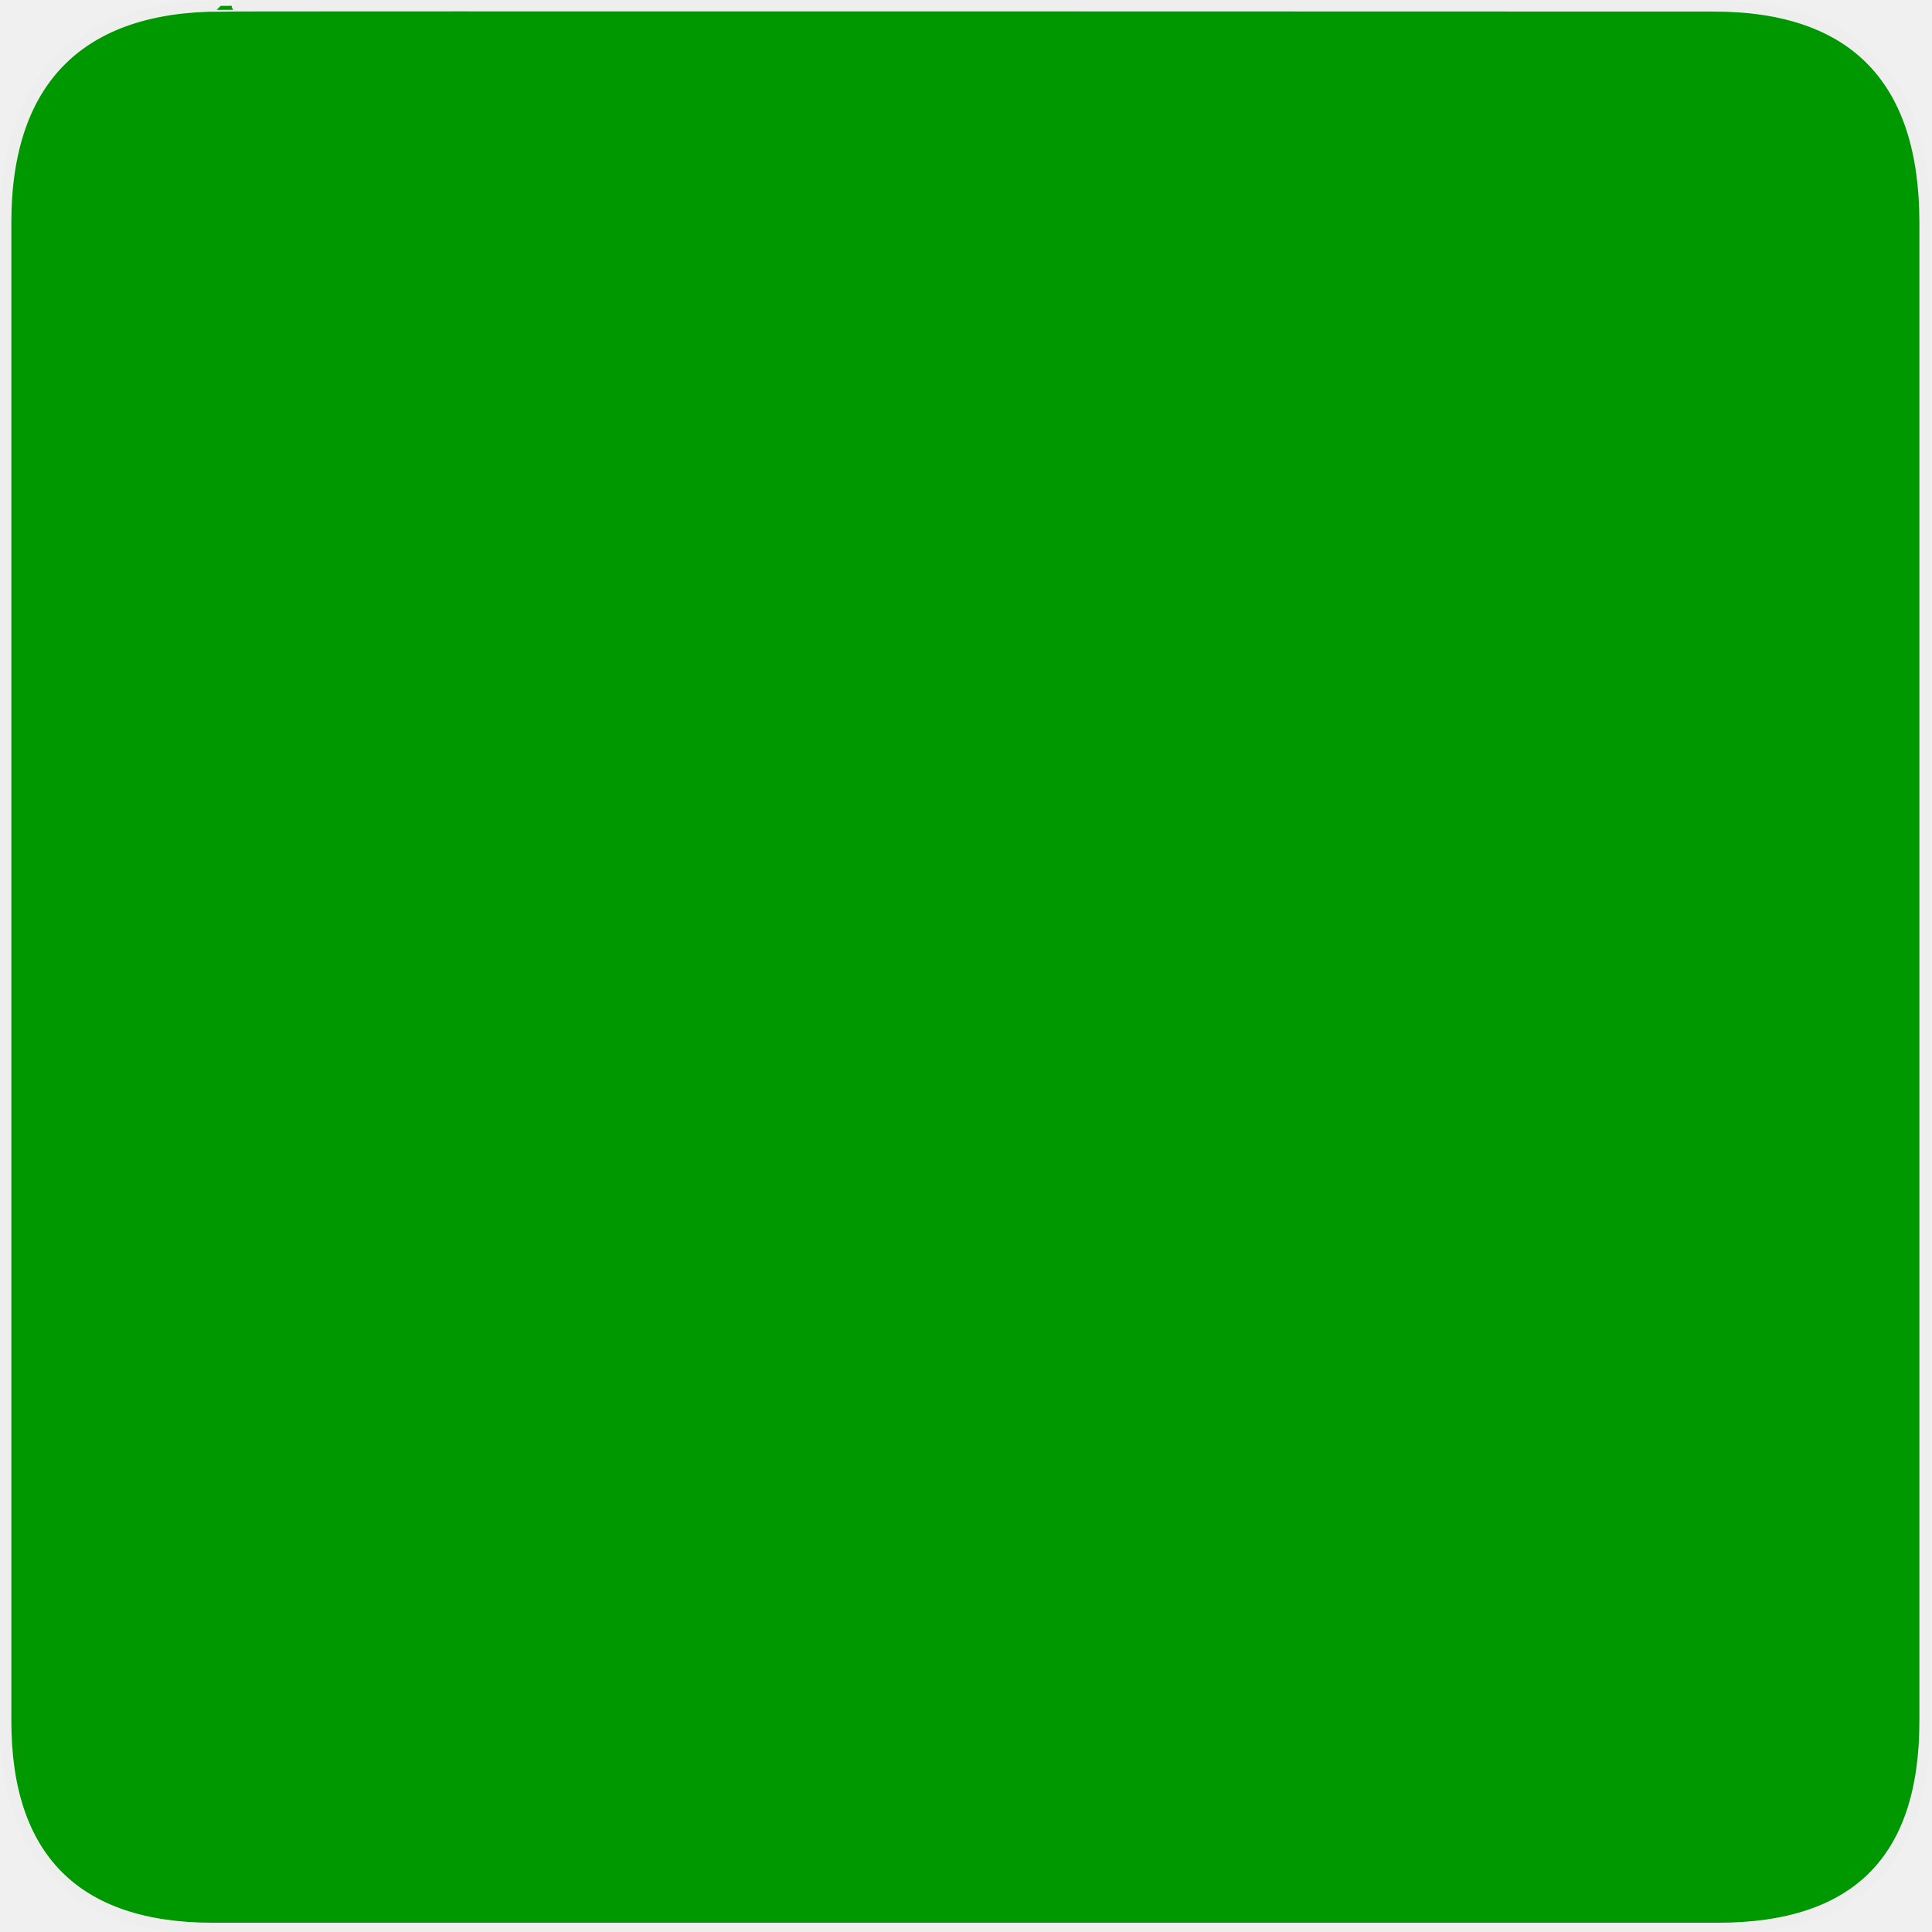
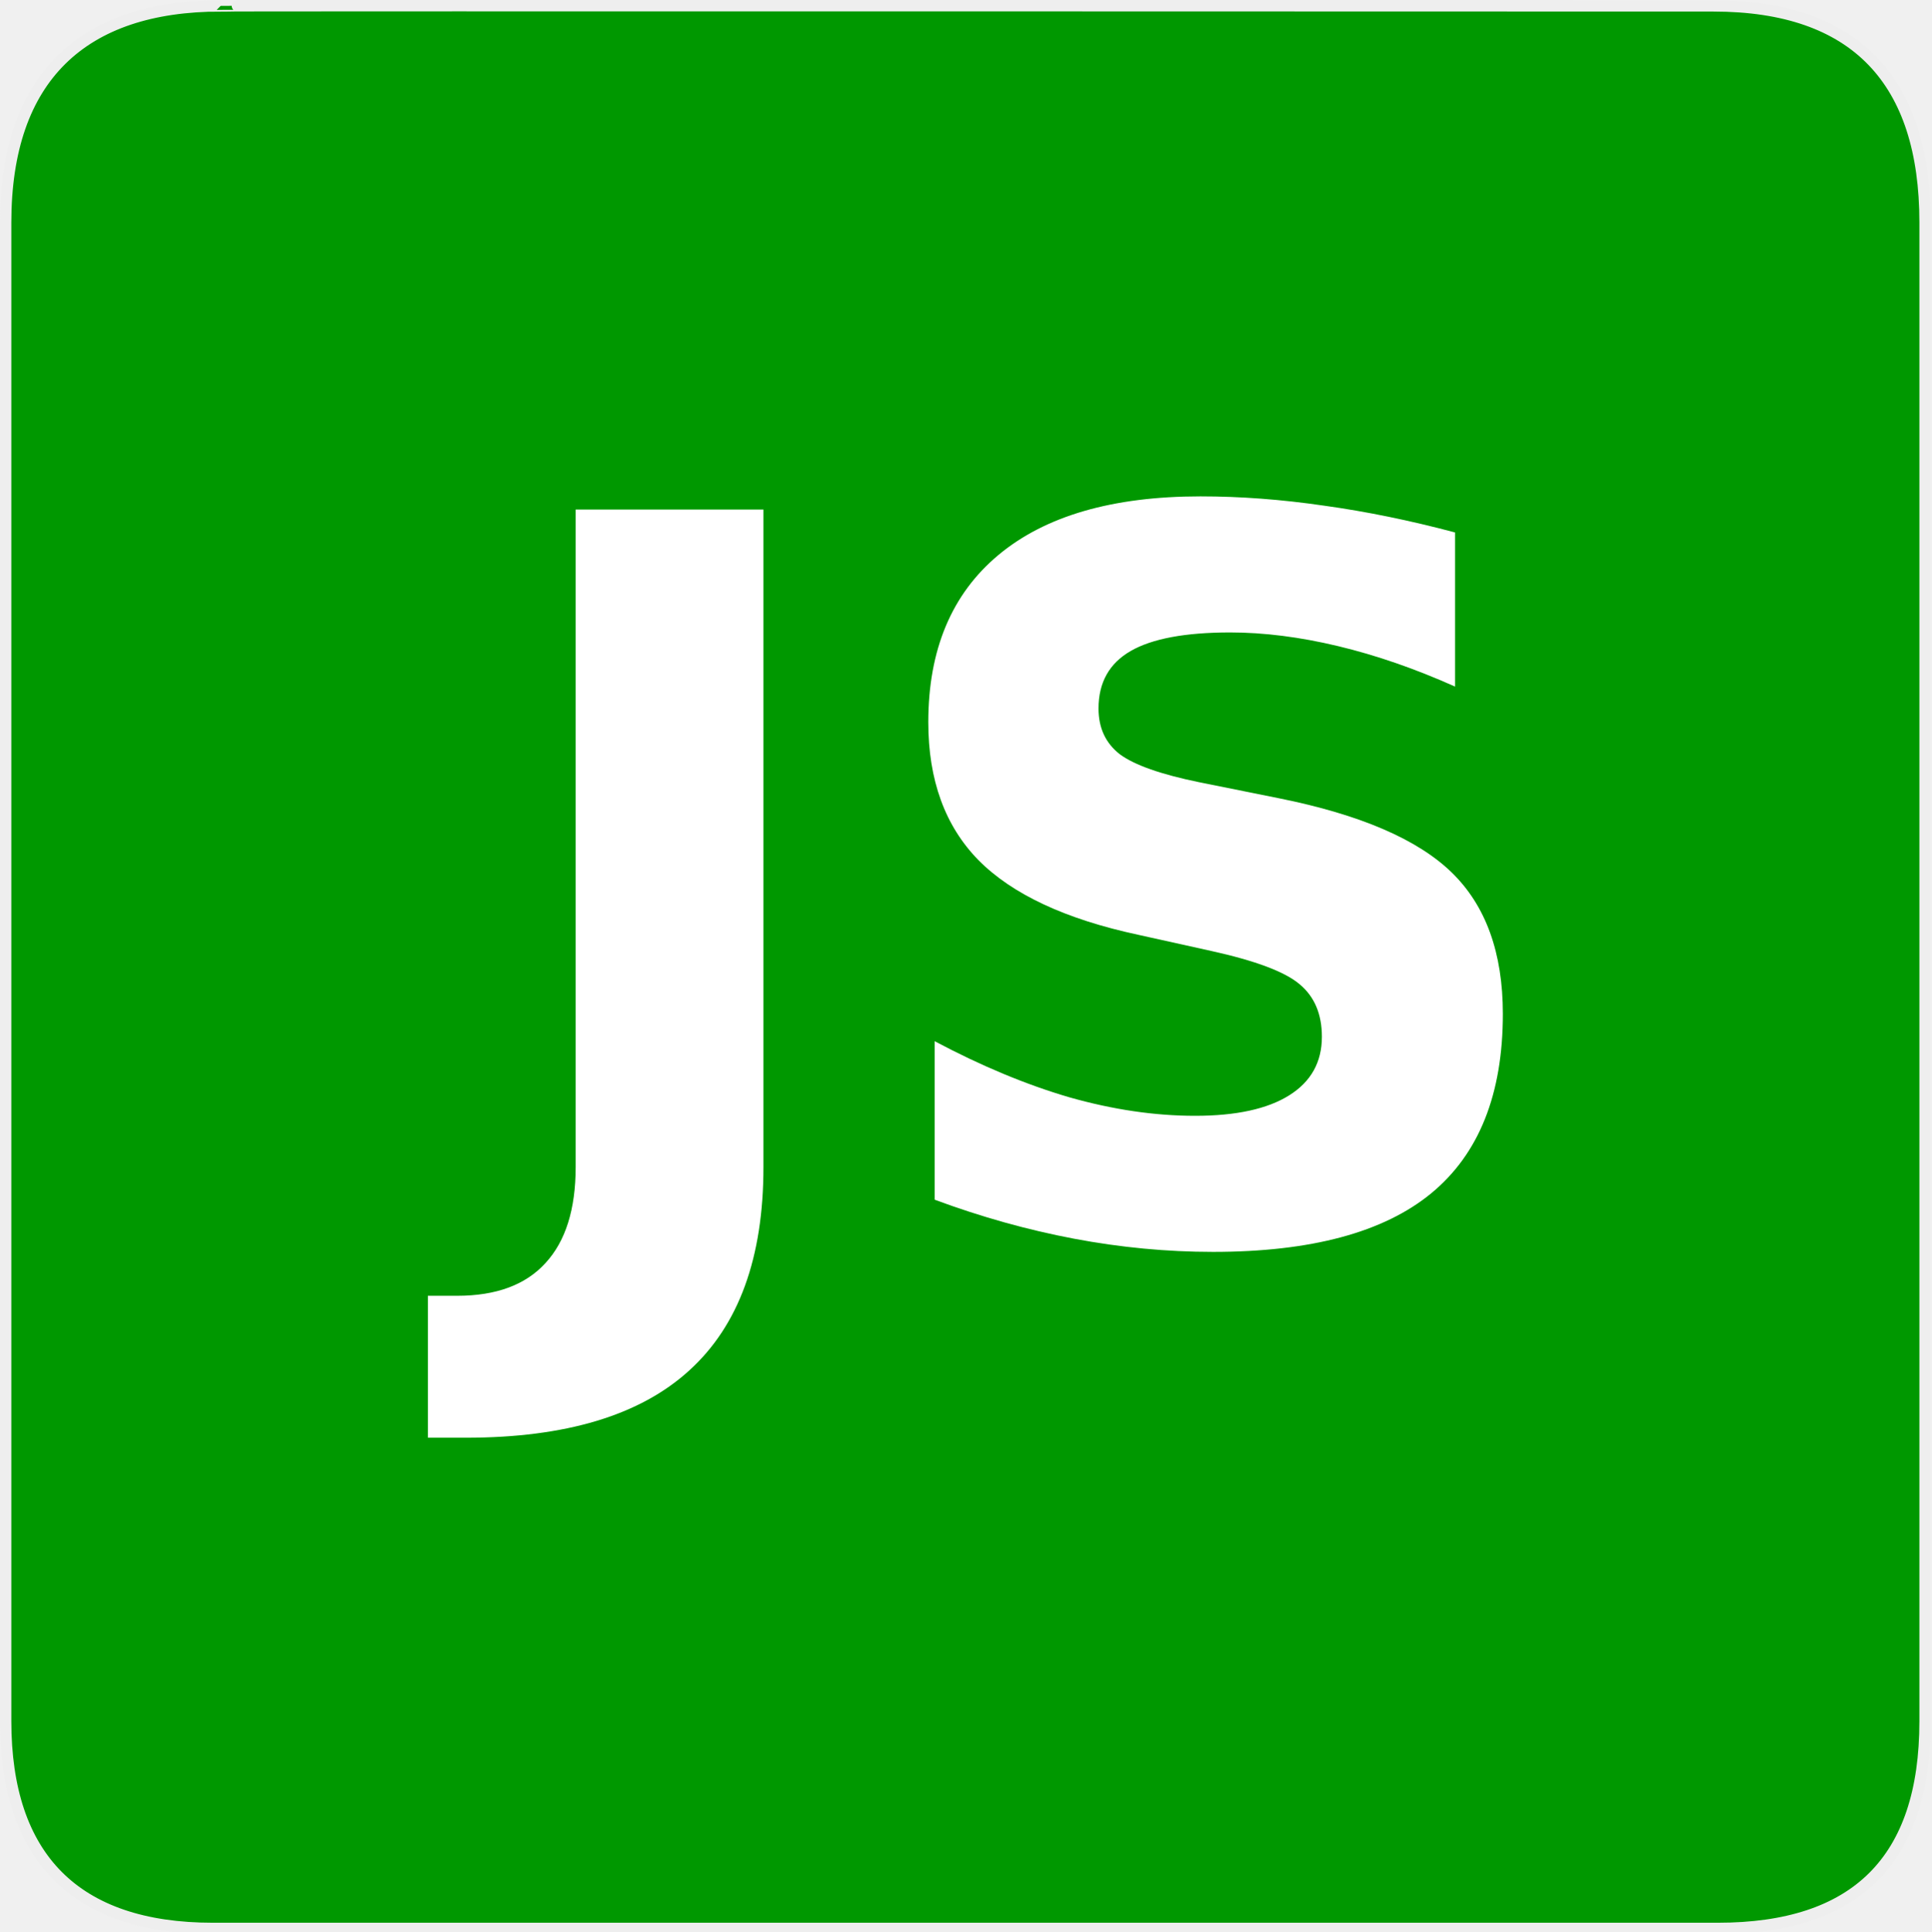
<svg xmlns="http://www.w3.org/2000/svg" version="1.1" x="0px" y="0px" width="580px" height="580px" viewBox="0 0 580 580" enable-background="new 0 0 580 580" xml:space="preserve" id="svg2">
  <defs id="defs21">
	

		
		
		
		
	</defs>
  <g id="Layer_2" style="fill:#009800;fill-opacity:1">
    <g id="g1327" style="fill:#009800;fill-opacity:1">
      <path id="path1329" fill="#111111" stroke="#EEEEEE" stroke-width="3.408" d="M66.275,1.768    c-41.335,0-64.571,21.371-64.571,65.036v450.123c0,40.844,20.895,62.229,62.192,62.229H515.92    c41.307,0,62.229-20.315,62.229-62.229V66.804c0-42.601-20.923-65.036-63.521-65.036C514.624,1.768,66.133,1.625,66.275,1.768z" style="fill:#009800;fill-opacity:1" />
    </g>
  </g>
  <g id="Layer_3">
</g>
-   <flowRoot xml:space="preserve" id="flowRoot13" style="font-size:300px;font-style:normal;font-weight:bold;line-height:125%;letter-spacing:0px;word-spacing:0px;fill:#ffffff;fill-opacity:1;stroke:none;font-family:Sans;-inkscape-font-specification:Sans Bold" transform="translate(52.03392,27.19018)">
-     <flowRegion id="flowRegion15">
-       <rect id="rect17" width="386.718" height="353.57" x="93.303" y="107.345" style="font-size:300px;font-weight:bold;fill:#ffffff;fill-opacity:1;-inkscape-font-specification:Sans Bold" />
-     </flowRegion>
-     <flowPara id="flowPara19">JS</flowPara>
-   </flowRoot>
+   <g aria-label="JS" transform="translate(52.04369,-1.04634)" style="font-style:normal;font-weight:bold;line-height:0.01%;font-family:sans-serif;-inkscape-font-specification:'Sans Bold';letter-spacing:0px;word-spacing:0px;fill:#ffffff;fill-opacity:1;stroke:none" id="flowRoot13">
+     <path d="m 120.842,154.074 h 56.396 v 197.461 q 0,40.869 -22.266,61.084 -22.119,20.215 -67.09,20.215 H 76.457 v -42.627 h 8.789 q 17.578,0 26.514,-9.814 9.082,-9.814 9.082,-28.857 z" style="font-size:300px;line-height:1.25;font-family:sans-serif" id="path4542" />
+     <path d="m 384.953,160.959 v 46.289 q -18.018,-8.057 -35.156,-12.158 -17.139,-4.102 -32.373,-4.102 -20.215,0 -29.883,5.566 -9.668,5.566 -9.668,17.285 0,8.789 6.445,13.77 6.592,4.834 23.73,8.35 l 24.023,4.834 q 36.475,7.324 51.855,22.266 15.381,14.941 15.381,42.48 0,36.182 -21.533,53.906 -21.387,17.578 -65.479,17.578 -20.801,0 -41.748,-3.955 -20.947,-3.955 -41.895,-11.719 v -47.607 q 20.947,11.133 40.43,16.846 19.629,5.566 37.793,5.566 18.457,0 28.271,-6.152 9.814,-6.152 9.814,-17.578 0,-10.254 -6.738,-15.82 -6.592,-5.566 -26.514,-9.961 l -21.826,-4.834 Q 257.072,274.777 241.838,259.396 226.75,244.016 226.75,217.941 q 0,-32.666 21.094,-50.244 21.094,-17.578 60.645,-17.578 18.018,0 37.061,2.783 19.043,2.637 39.404,8.057 z" style="font-size:300px;line-height:1.25;font-family:sans-serif" id="path4544" />
+   </g>
</svg>
